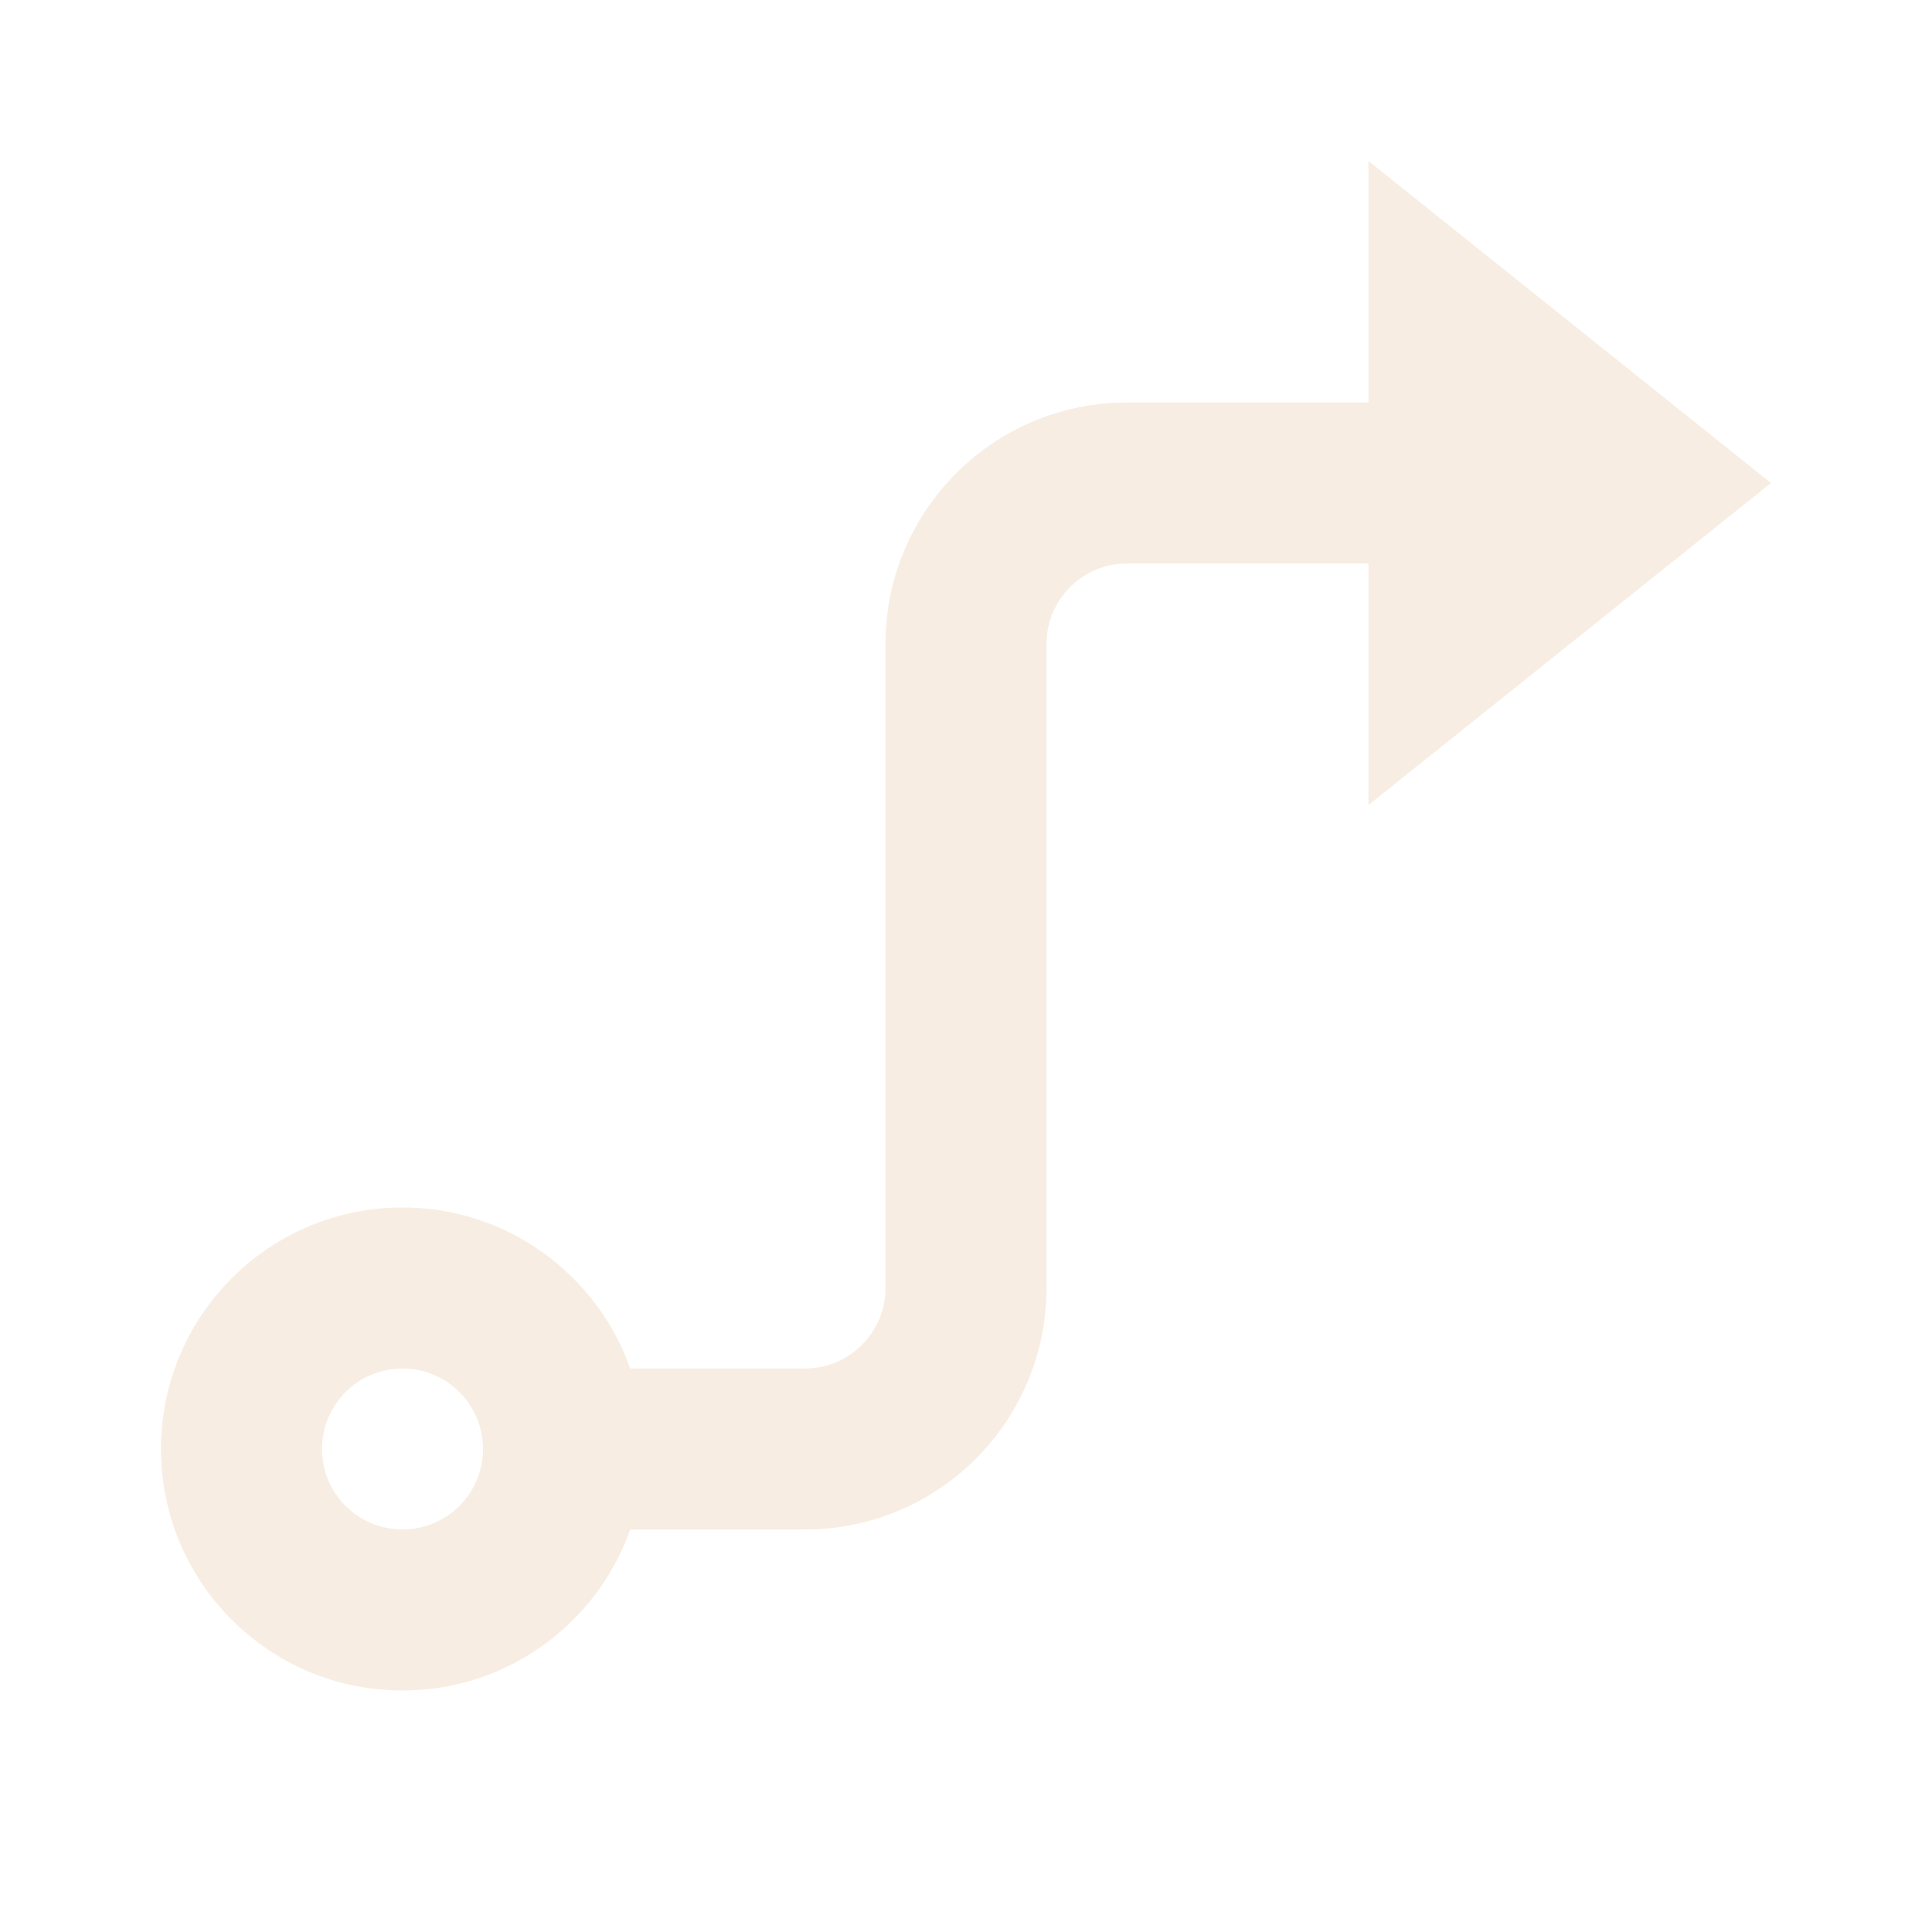
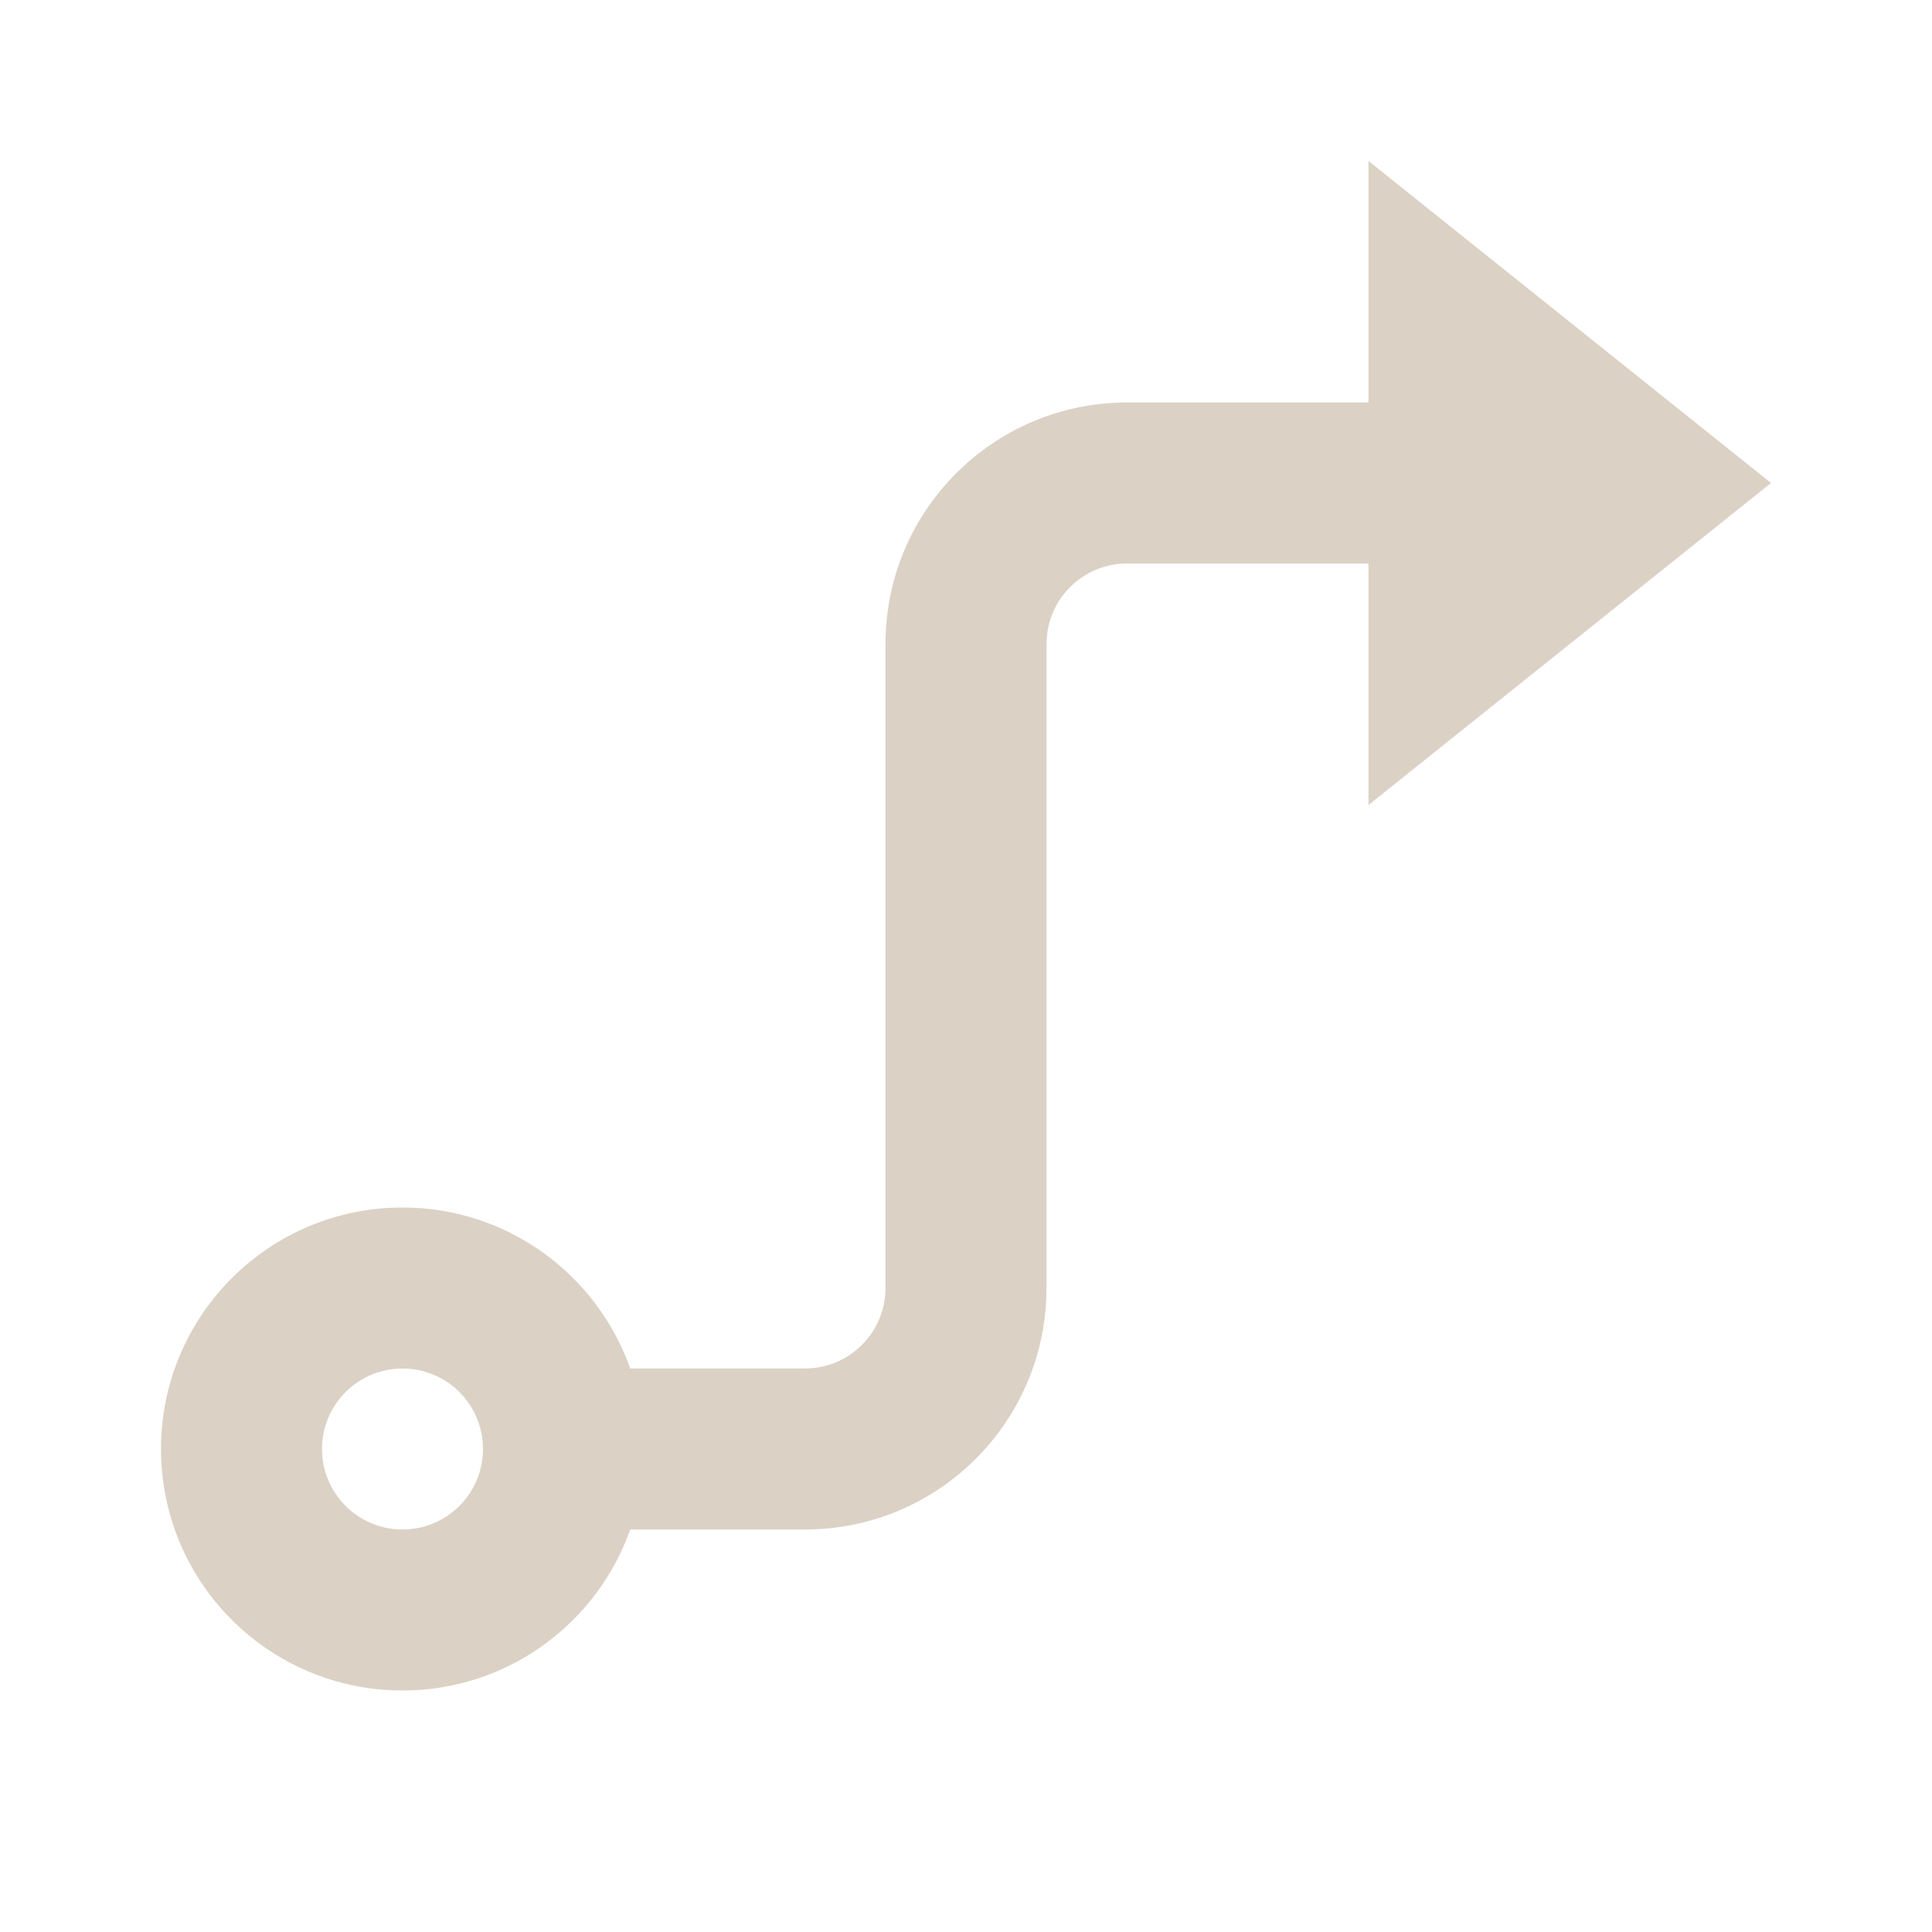
<svg xmlns="http://www.w3.org/2000/svg" width="24" height="24" viewBox="0 0 24 24" fill="none">
-   <path d="M13 8V16C13 17.657 11.657 19 10 19H7.829C7.417 20.165 6.306 21 5 21C3.343 21 2 19.657 2 18C2 16.343 3.343 15 5 15C6.306 15 7.417 15.835 7.829 17H10C10.552 17 11 16.552 11 16V8C11 6.343 12.343 5 14 5H17V2L22 6L17 10V7H14C13.448 7 13 7.448 13 8ZM5 19C5.552 19 6 18.552 6 18C6 17.448 5.552 17 5 17C4.448 17 4 17.448 4 18C4 18.552 4.448 19 5 19Z" fill="#F7EDE2" />
+   <path d="M13 8V16C13 17.657 11.657 19 10 19H7.829C7.417 20.165 6.306 21 5 21C3.343 21 2 19.657 2 18C2 16.343 3.343 15 5 15C6.306 15 7.417 15.835 7.829 17H10C10.552 17 11 16.552 11 16V8C11 6.343 12.343 5 14 5H17V2L22 6L17 10V7H14C13.448 7 13 7.448 13 8ZM5 19C5.552 19 6 18.552 6 18C6 17.448 5.552 17 5 17C4.448 17 4 17.448 4 18C4 18.552 4.448 19 5 19Z" fill="#DBD1C5" />
</svg>
